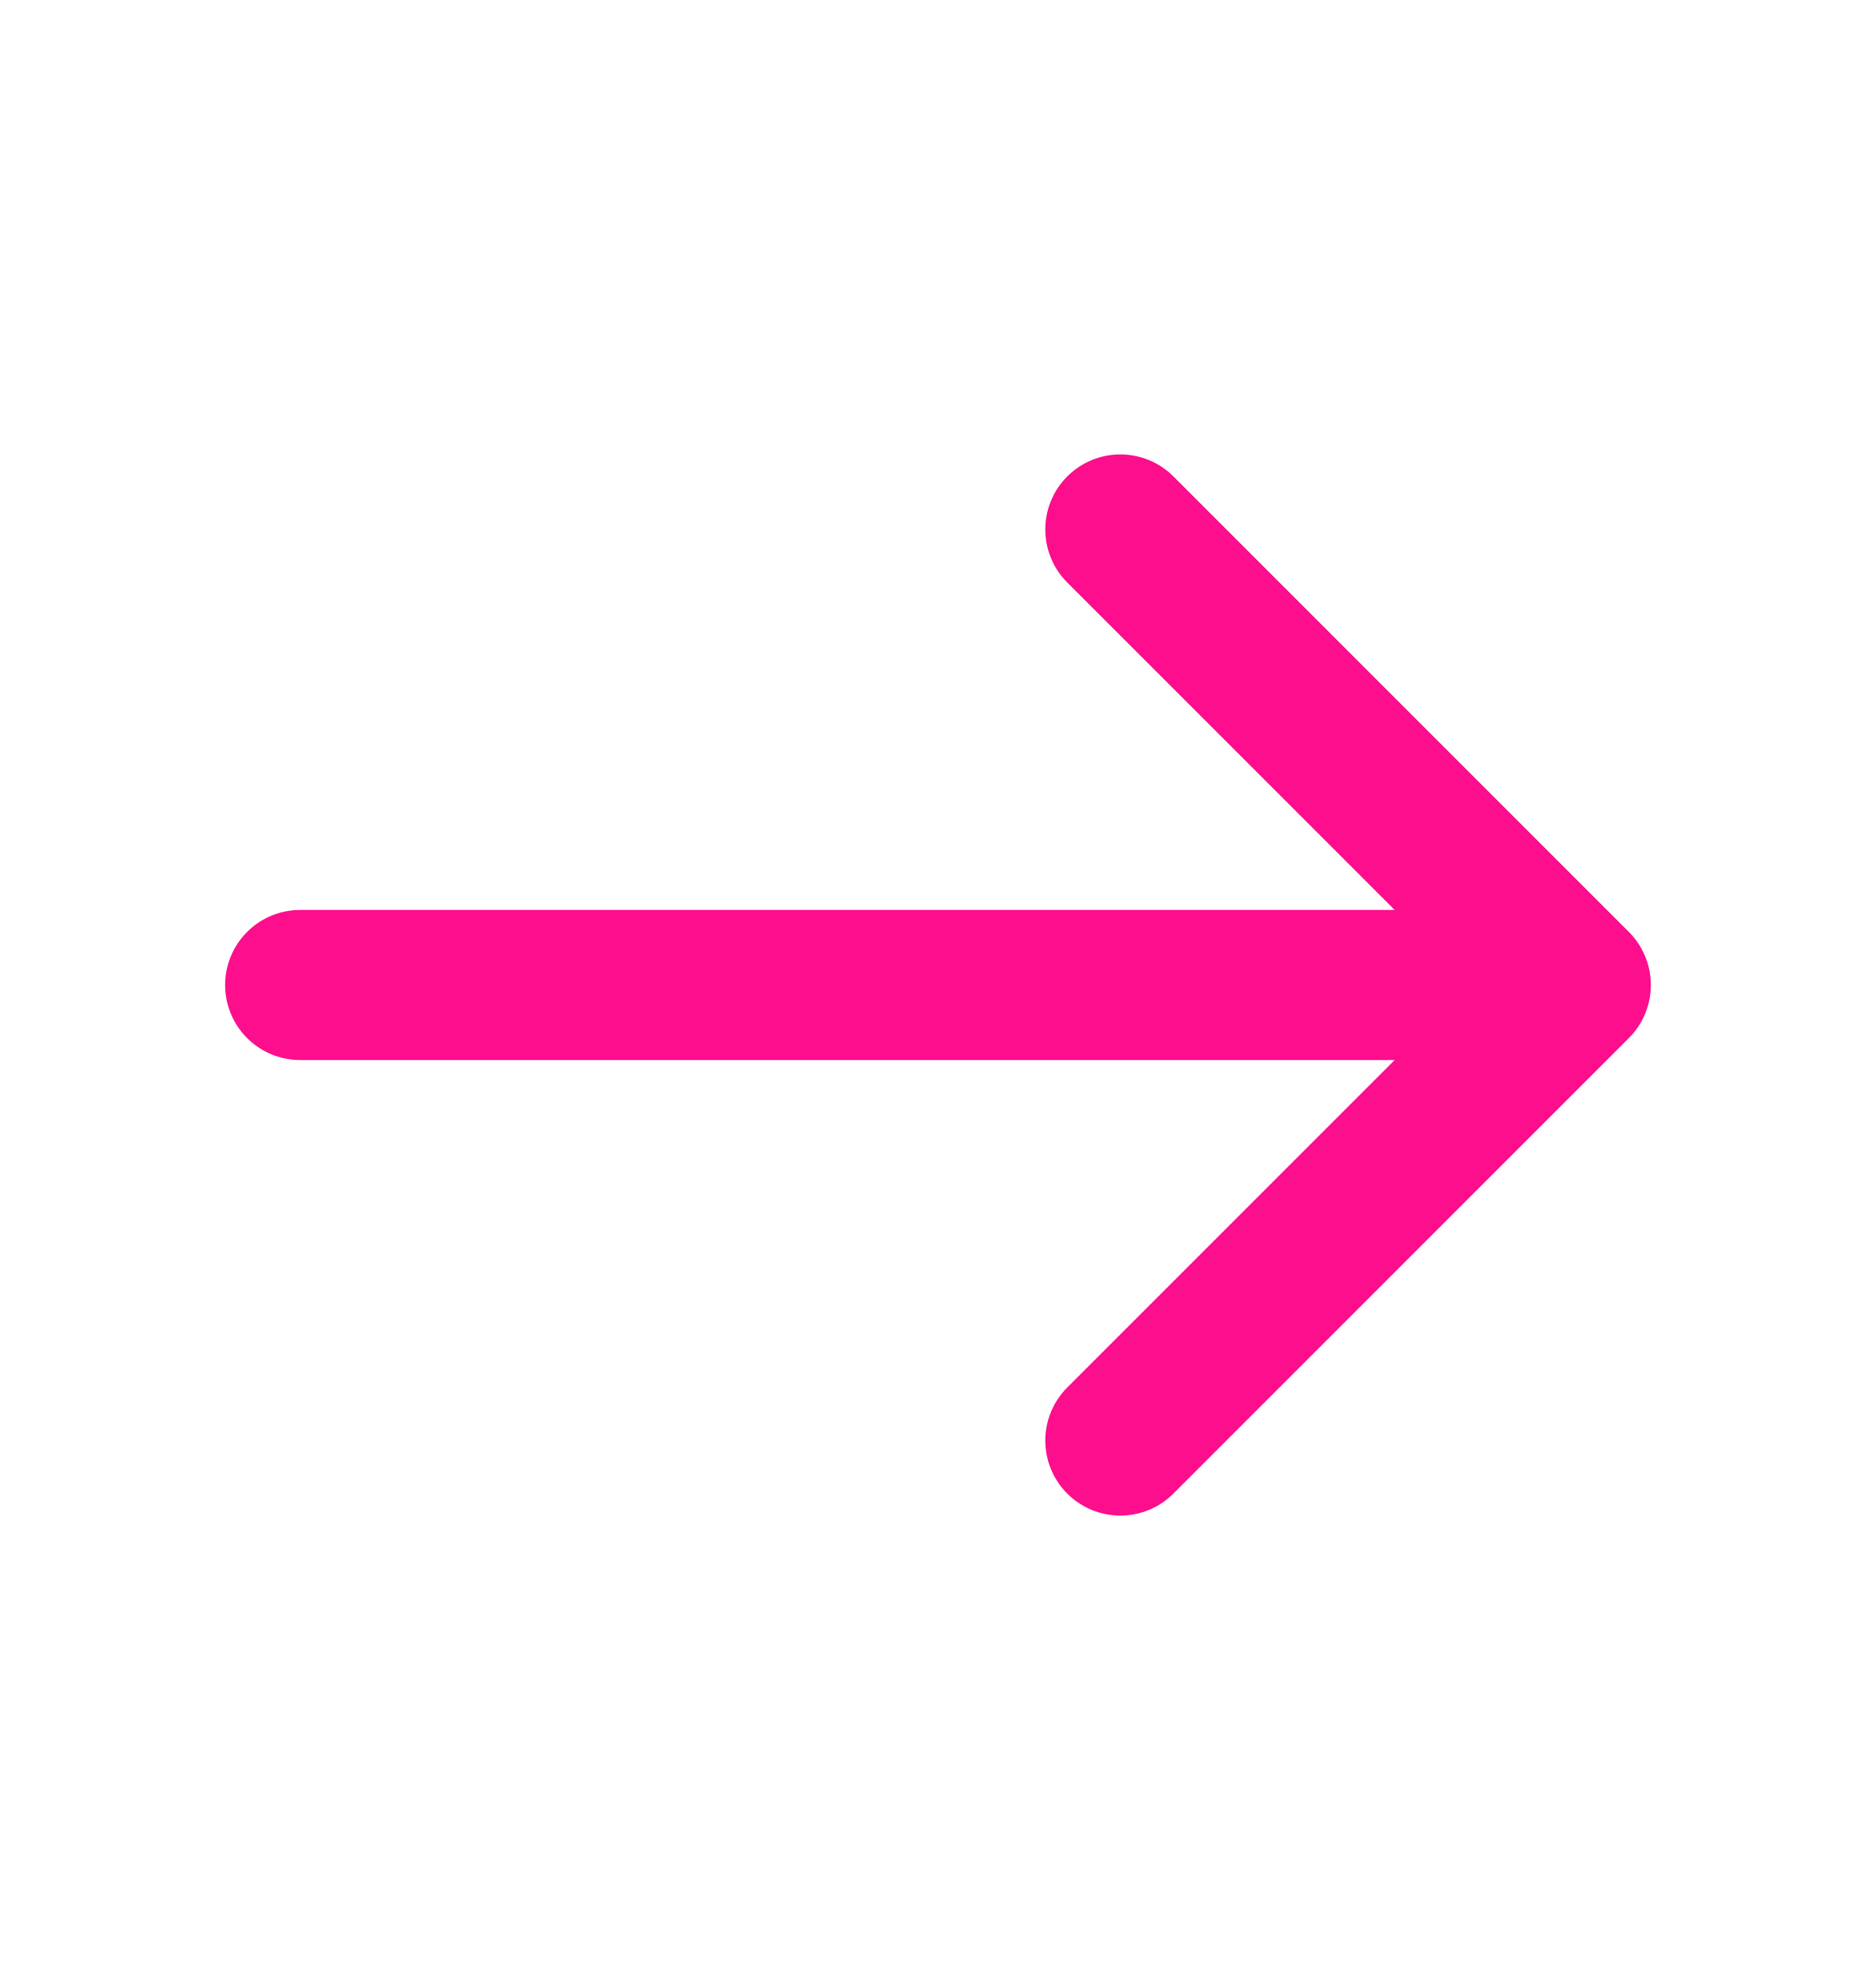
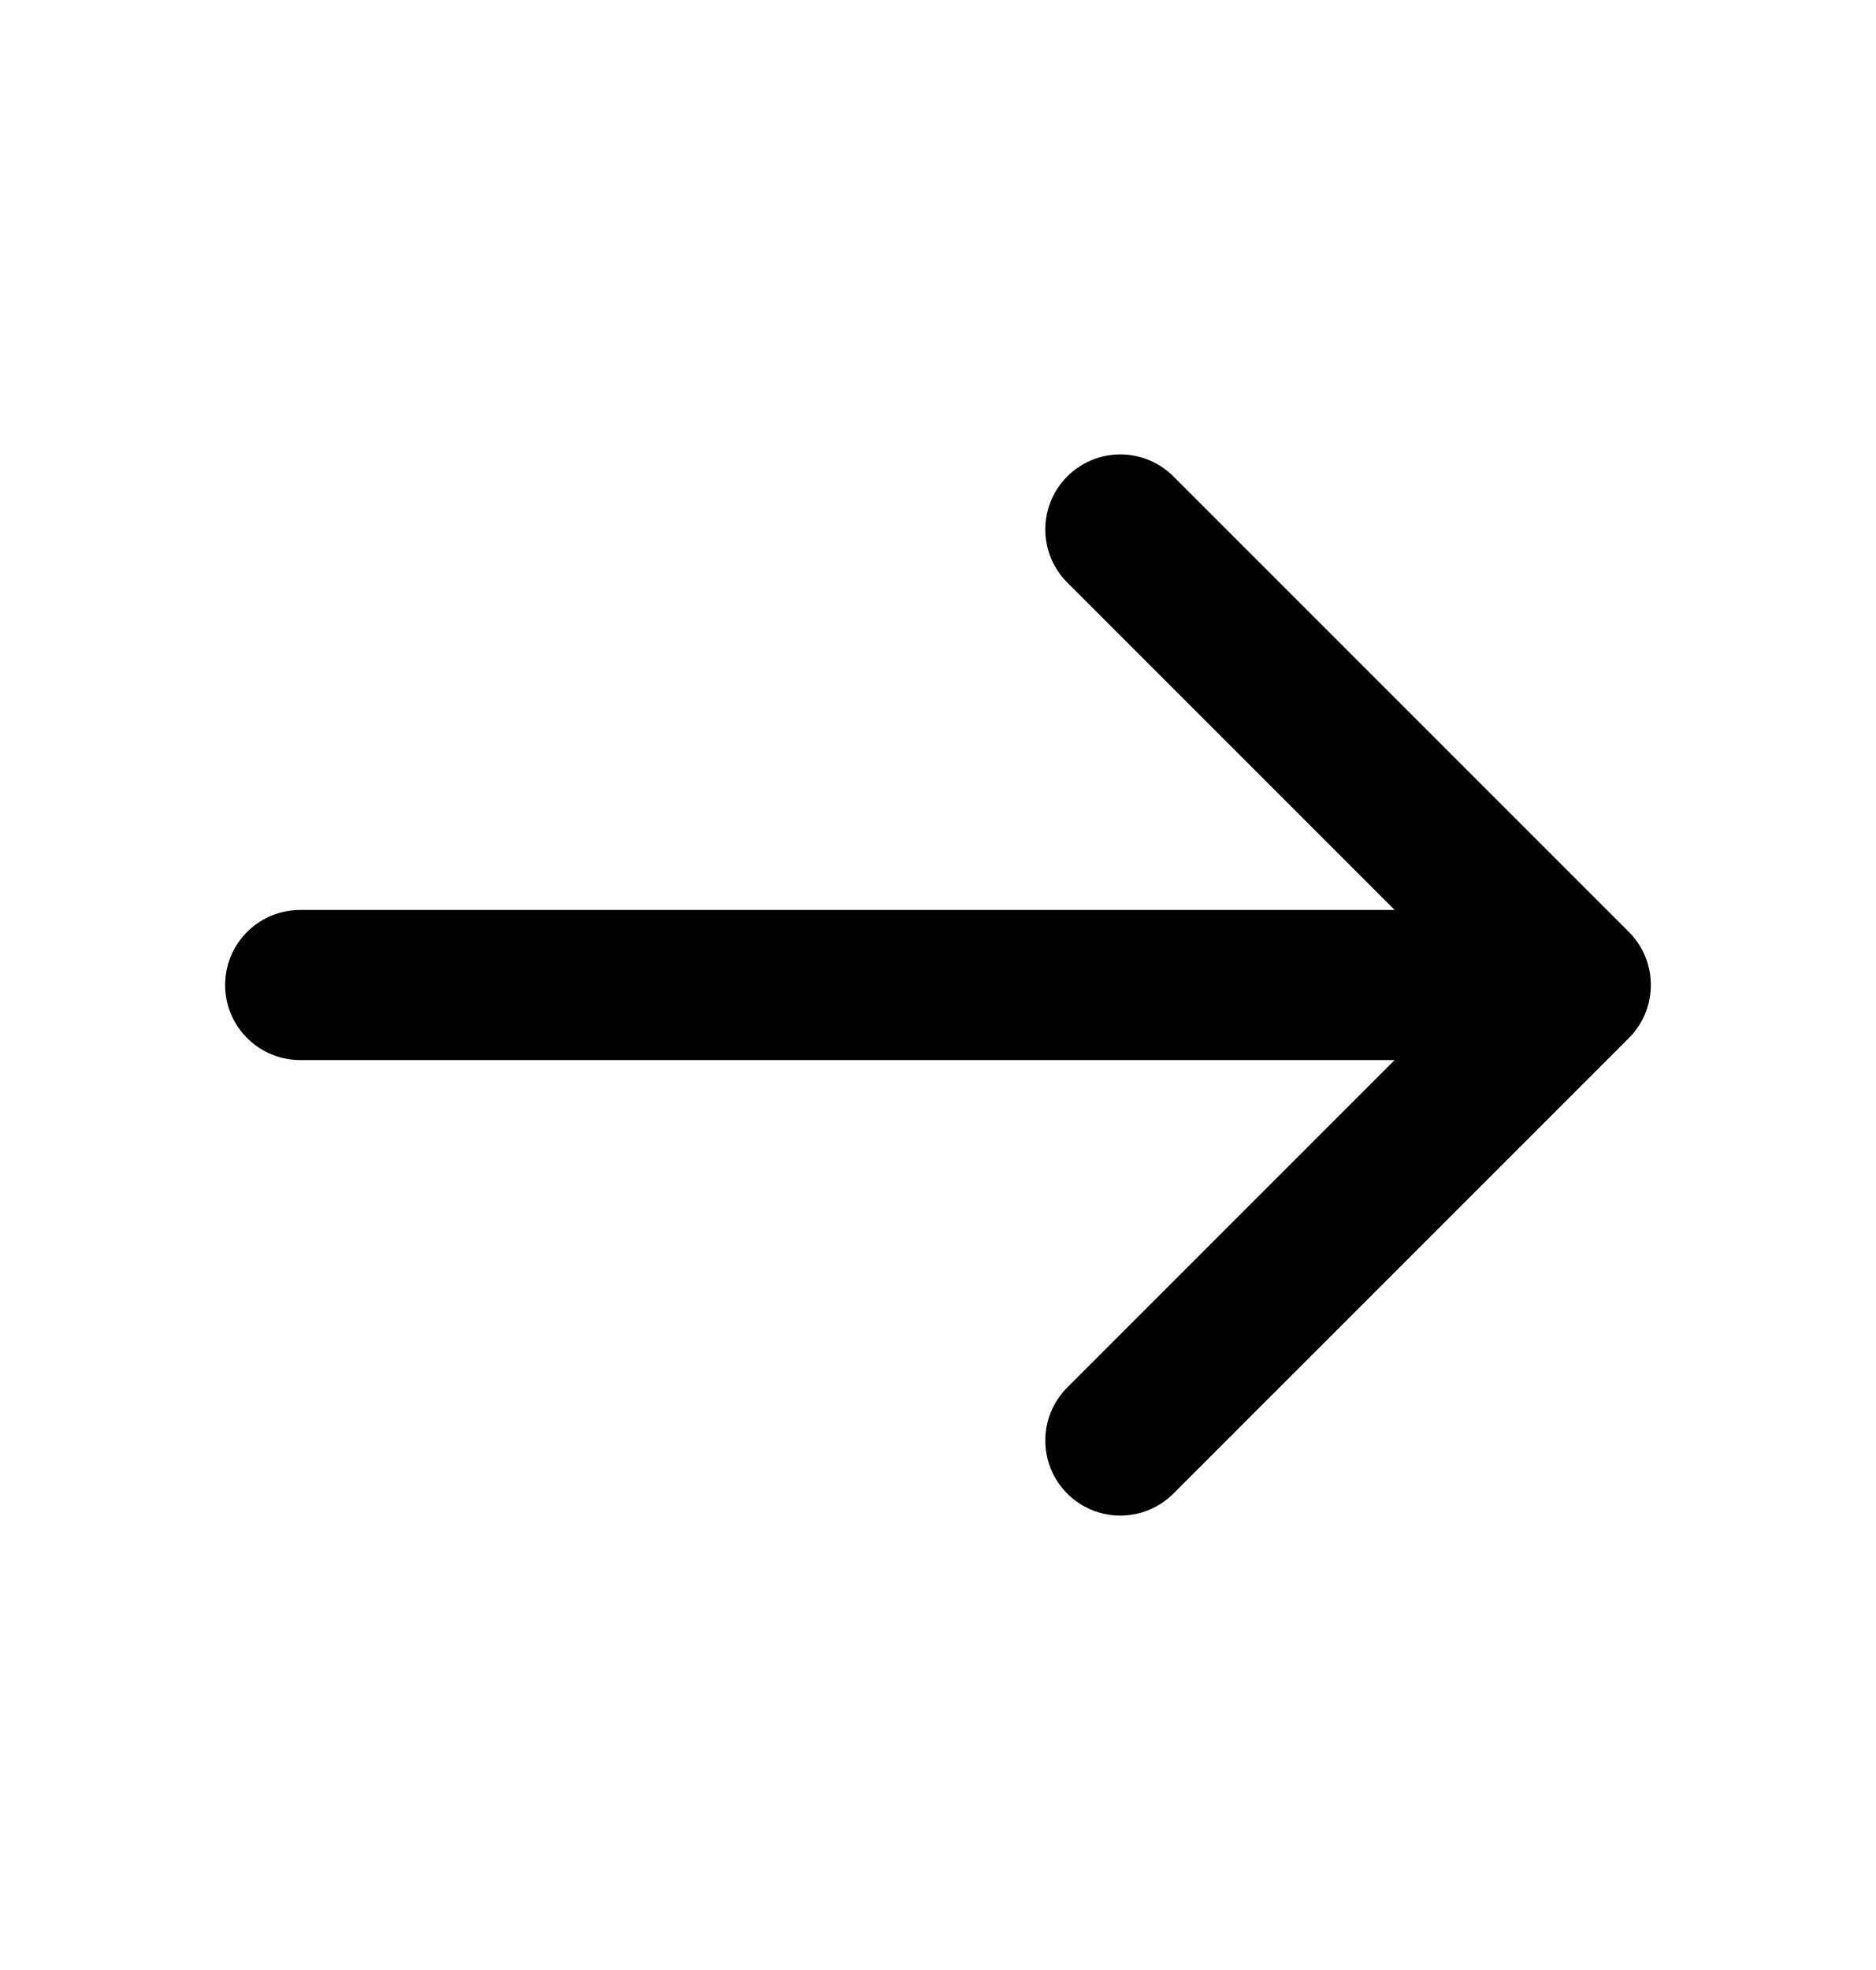
<svg xmlns="http://www.w3.org/2000/svg" width="20" height="21" viewBox="0 0 20 21" fill="none">
-   <path d="M11.944 5.644L16.8 10.5L11.944 15.356" stroke="#FD0E8D" stroke-width="1.6" stroke-miterlimit="10" stroke-linecap="round" stroke-linejoin="round" />
-   <path d="M3.2 10.5H16.664" stroke="#FD0E8D" stroke-width="1.6" stroke-miterlimit="10" stroke-linecap="round" stroke-linejoin="round" />
+   <path d="M11.944 5.644L16.8 10.5L11.944 15.356" stroke="currentColor" stroke-width="1.6" stroke-miterlimit="10" stroke-linecap="round" stroke-linejoin="round" />
+   <path d="M3.2 10.5H16.664" stroke="currentColor" stroke-width="1.6" stroke-miterlimit="10" stroke-linecap="round" stroke-linejoin="round" />
</svg>
